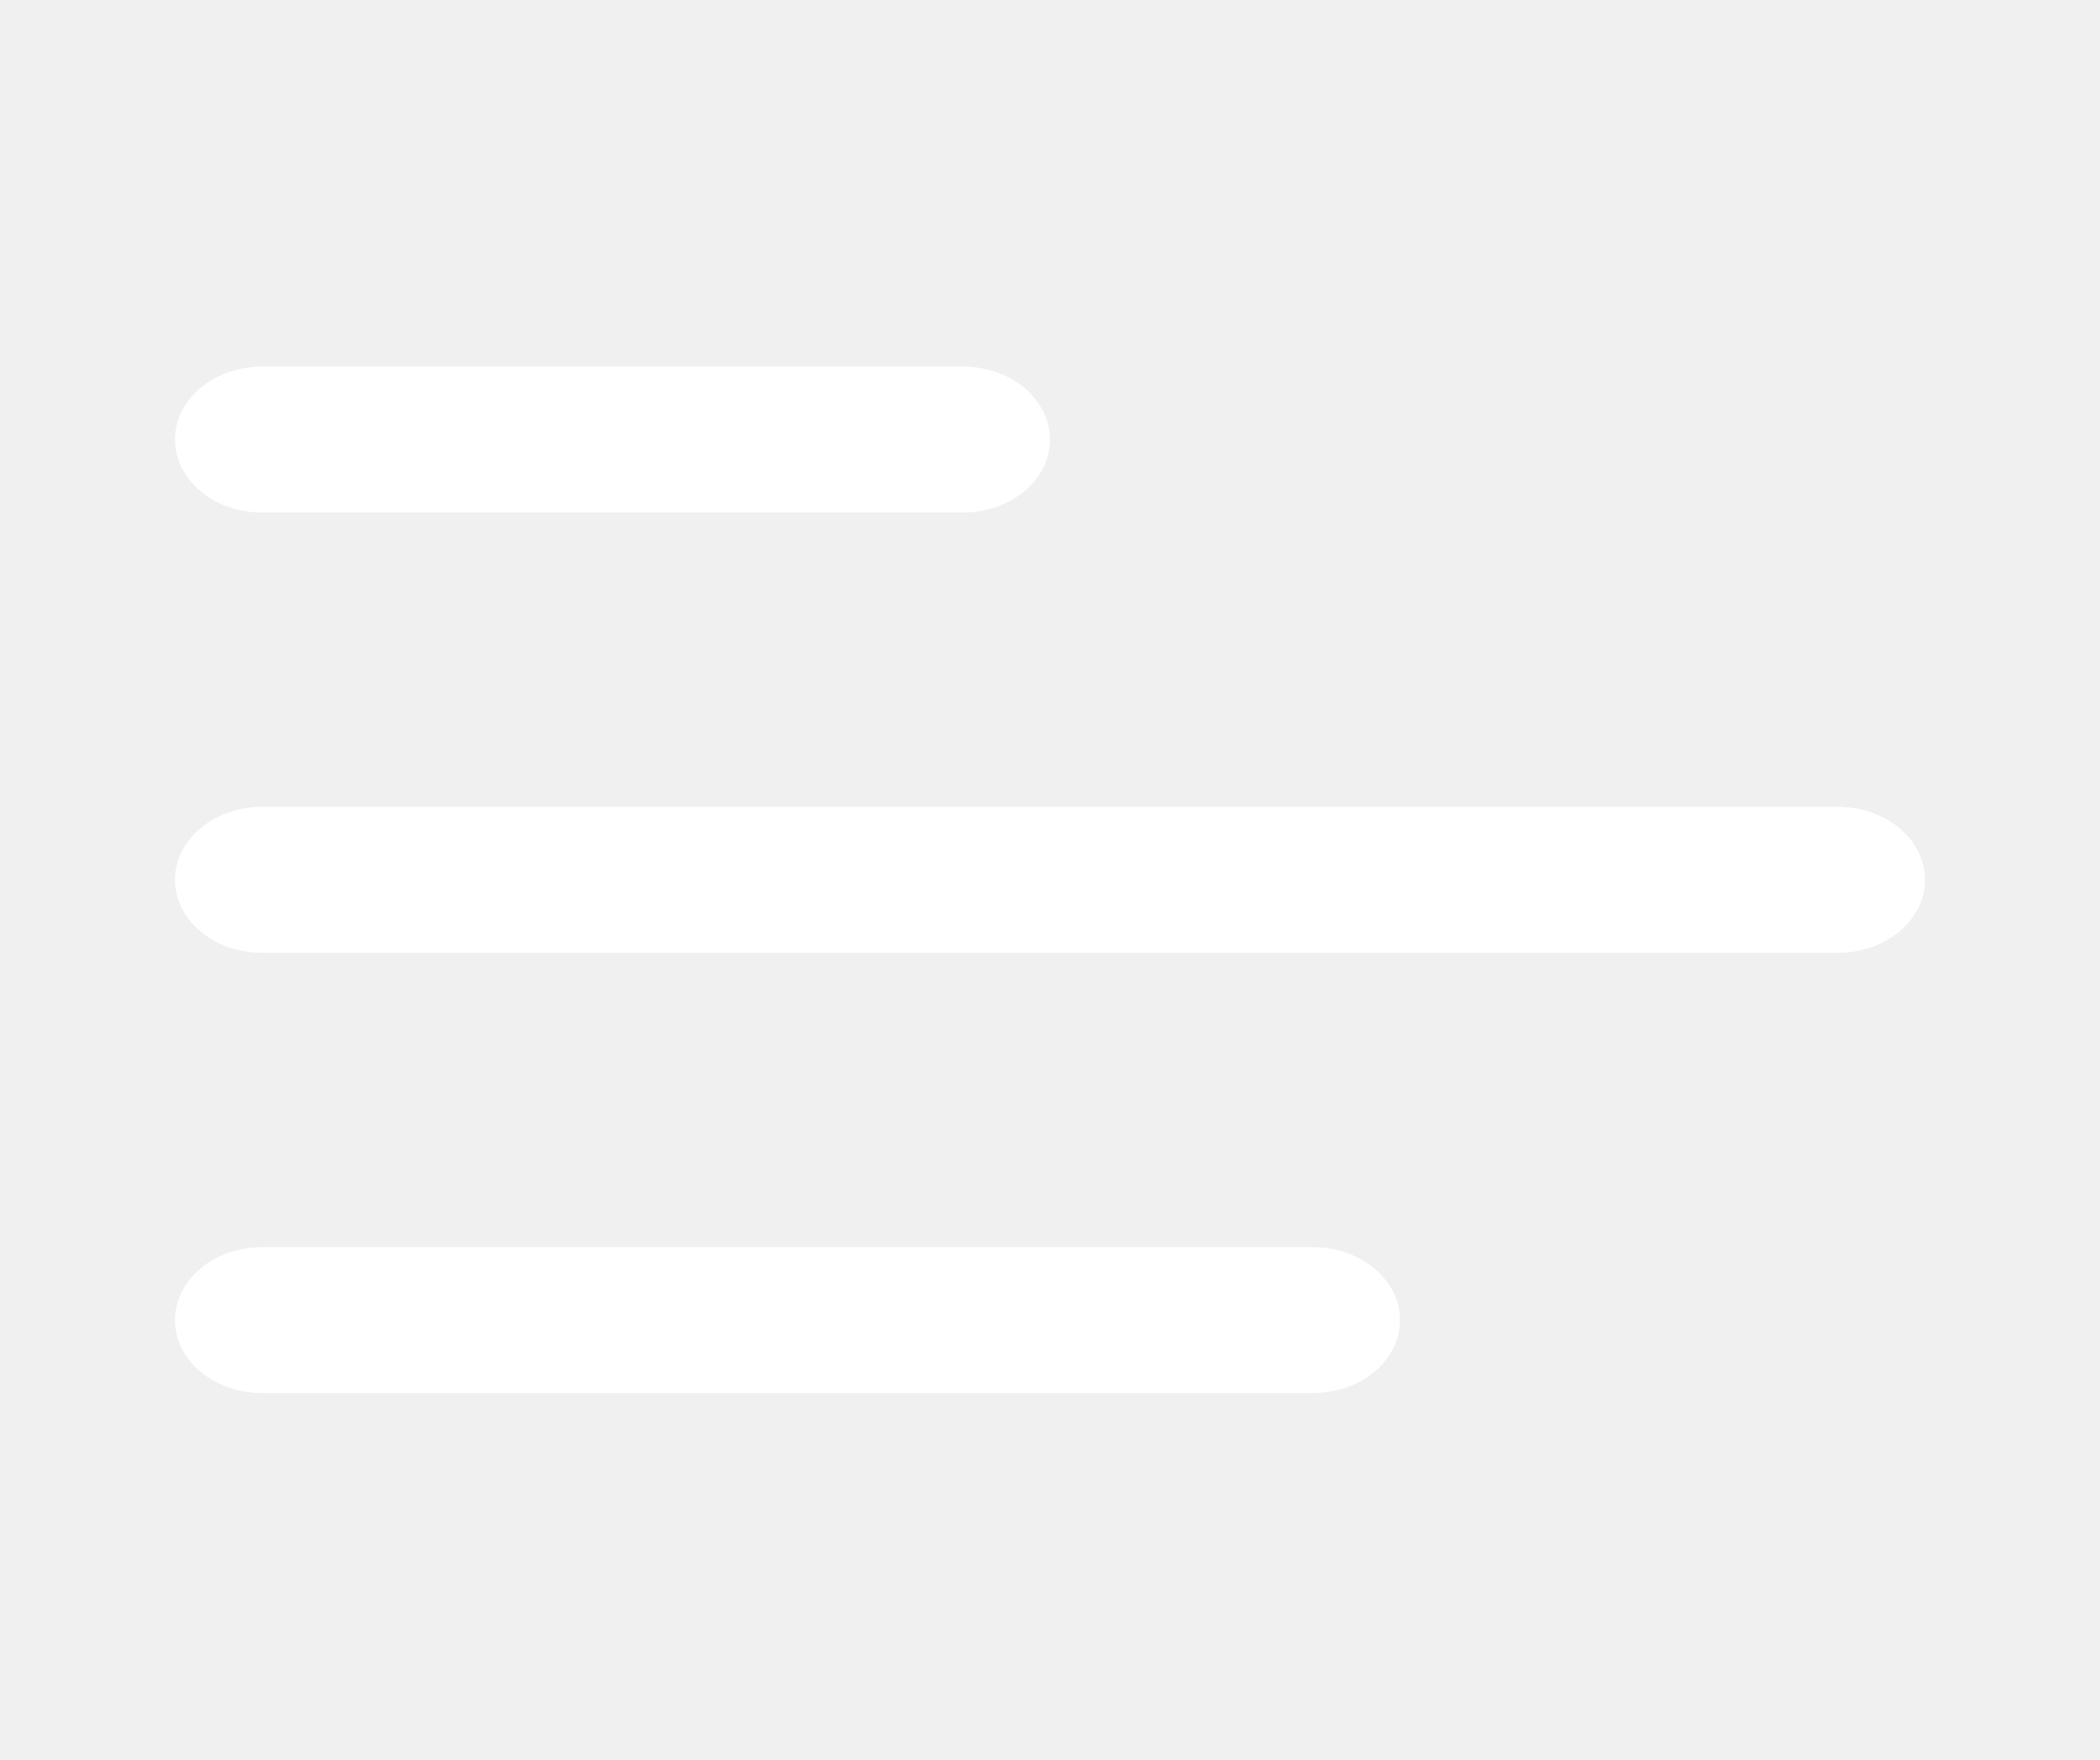
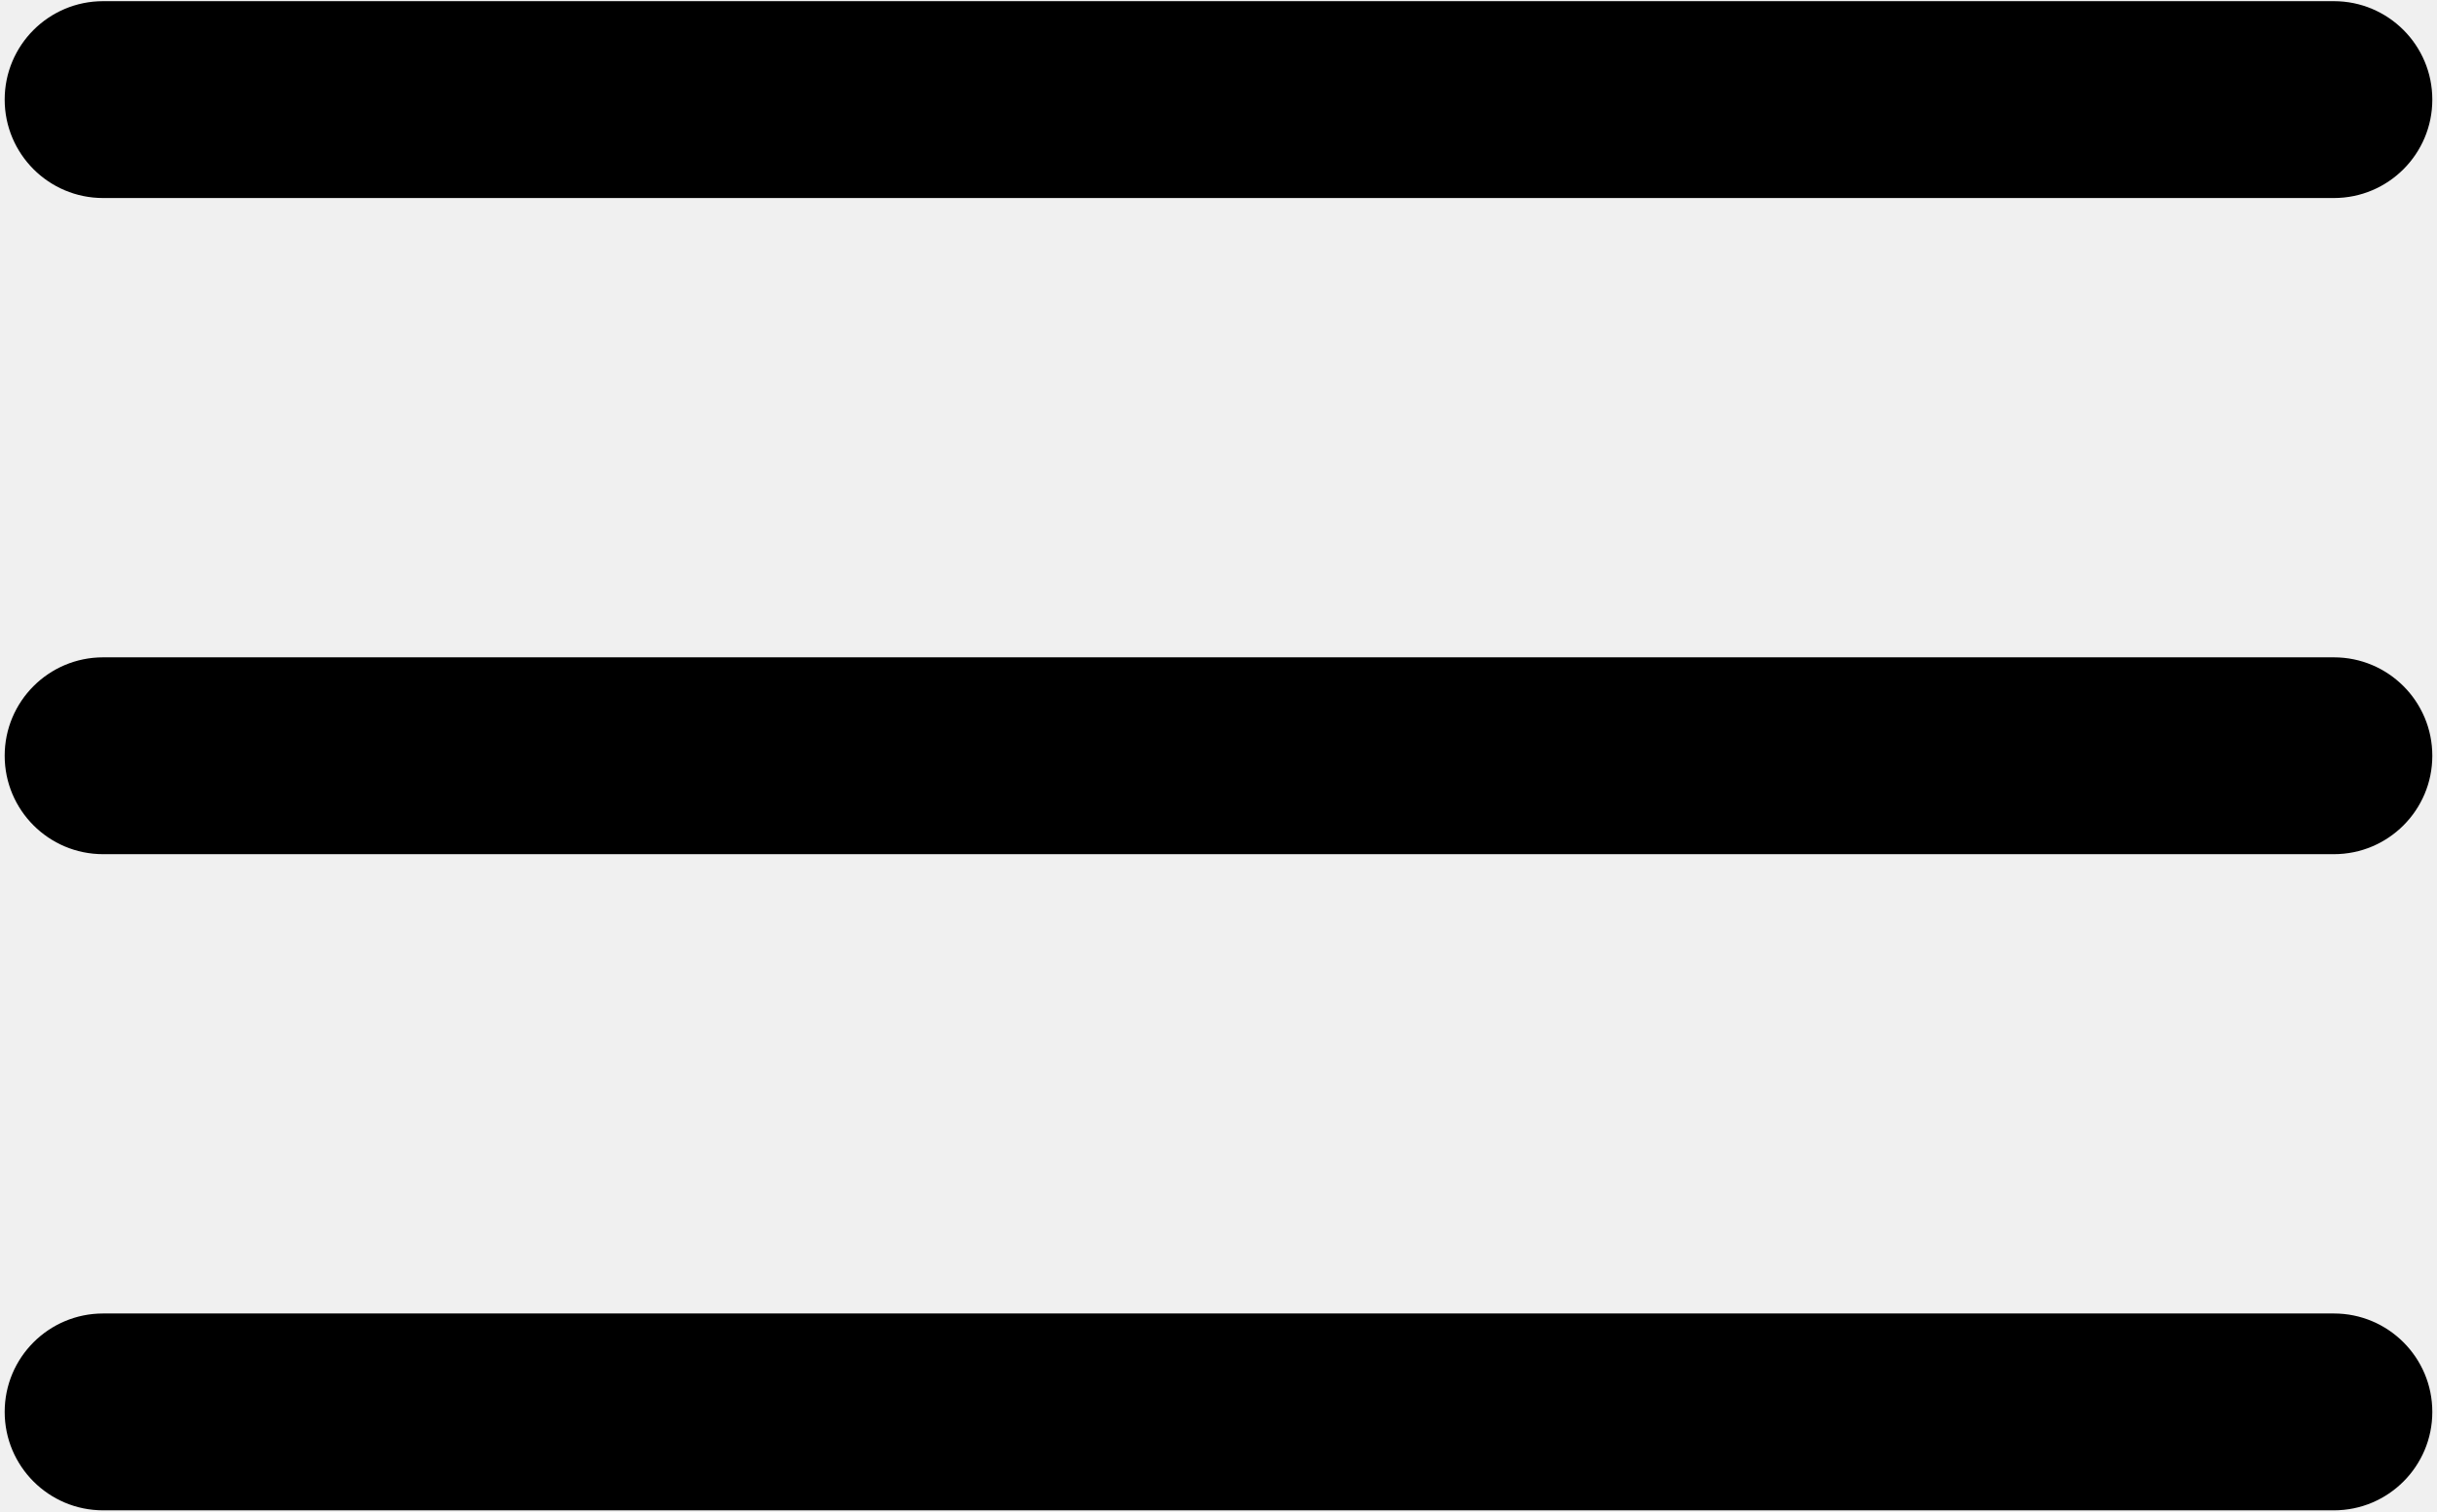
- <svg xmlns="http://www.w3.org/2000/svg" width="37" height="31" viewBox="0 0 37 31" fill="none">
-   <path d="M3.083 7.744C3.083 7.033 3.771 6.458 4.617 6.458L16.966 6.458C17.373 6.458 17.763 6.594 18.051 6.835C18.338 7.076 18.5 7.403 18.5 7.744C18.5 8.084 18.338 8.411 18.051 8.652C17.763 8.893 17.373 9.029 16.966 9.029L4.617 9.029C3.769 9.029 3.083 8.454 3.083 7.744Z" fill="white" />
-   <path d="M3.083 15.5C3.083 14.79 3.771 14.215 4.617 14.215L32.383 14.215C32.789 14.215 33.179 14.35 33.467 14.591C33.755 14.832 33.916 15.159 33.916 15.5C33.916 15.841 33.755 16.168 33.467 16.409C33.179 16.65 32.789 16.785 32.383 16.785L4.617 16.785C3.769 16.785 3.083 16.209 3.083 15.5Z" fill="white" />
-   <path d="M4.617 21.971C4.21 21.971 3.82 22.107 3.532 22.348C3.245 22.588 3.083 22.915 3.083 23.256C3.083 23.597 3.245 23.924 3.532 24.165C3.82 24.406 4.21 24.541 4.617 24.541L23.133 24.541C23.334 24.541 23.534 24.508 23.72 24.444C23.906 24.379 24.075 24.284 24.217 24.165C24.36 24.046 24.473 23.904 24.55 23.748C24.627 23.592 24.666 23.425 24.666 23.256C24.666 23.087 24.627 22.92 24.55 22.765C24.473 22.608 24.36 22.467 24.217 22.348C24.075 22.228 23.906 22.134 23.72 22.069C23.534 22.004 23.334 21.971 23.133 21.971L4.617 21.971Z" fill="white" />
+ <svg xmlns="http://www.w3.org/2000/svg" width="416" height="258" viewBox="0 0 416 258" fill="none">
+   <path d="M17.6 0.2C8.323 0.2 0.799 7.72 0.799 17.001C0.799 26.279 8.322 33.802 17.6 33.802H398.4C407.677 33.802 415.201 26.279 415.201 17.001C415.201 7.724 407.677 0.2 398.4 0.2H17.6ZM17.6 112.2C8.323 112.2 0.799 119.72 0.799 129.001C0.799 138.279 8.322 145.802 17.6 145.802H398.4C407.677 145.802 415.201 138.279 415.201 129.001C415.201 119.724 407.677 112.2 398.4 112.2H17.6ZM17.6 224.2C8.323 224.2 0.799 231.72 0.799 241.001C0.799 250.279 8.322 257.802 17.6 257.802H398.4C407.677 257.802 415.201 250.279 415.201 241.001C415.201 231.724 407.677 224.2 398.4 224.2H17.6Z" fill="black" />
</svg>
